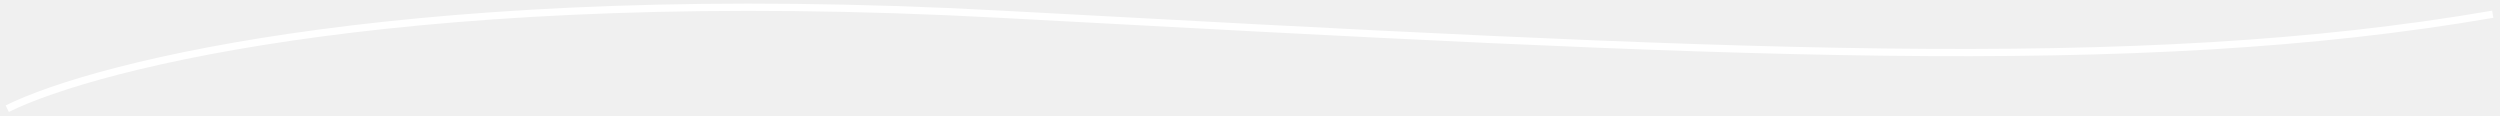
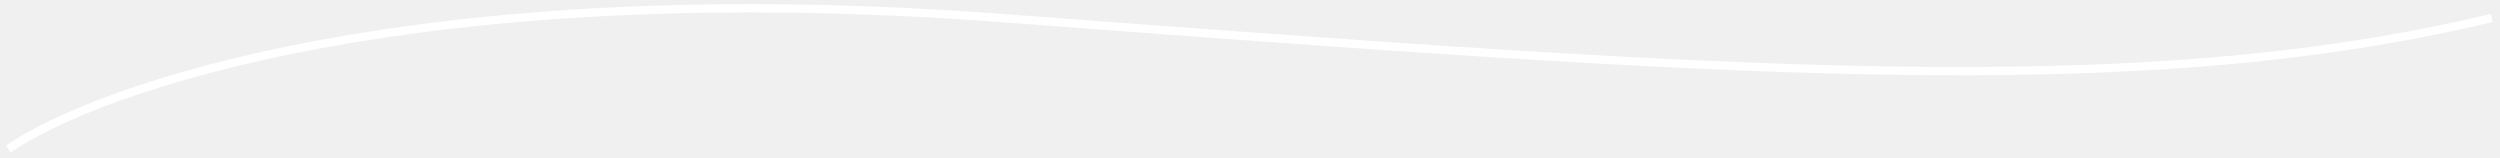
- <svg xmlns="http://www.w3.org/2000/svg" width="345" height="16" viewBox="0 0 345 16" fill="none">
-   <path d="M1 15C13.356 8.857 58.077 -2.351 138.111 1.964C238.152 7.358 294.426 10.505 344 1.964" stroke="white" />
+ <svg xmlns="http://www.w3.org/2000/svg" width="302" height="19" viewBox="0 0 302 19" fill="none">
+   <path d="M1 18C11.807 10.54 50.922 -3.069 120.922 2.171C208.422 8.721 257.641 12.542 301 2.171" stroke="white" />
</svg>
